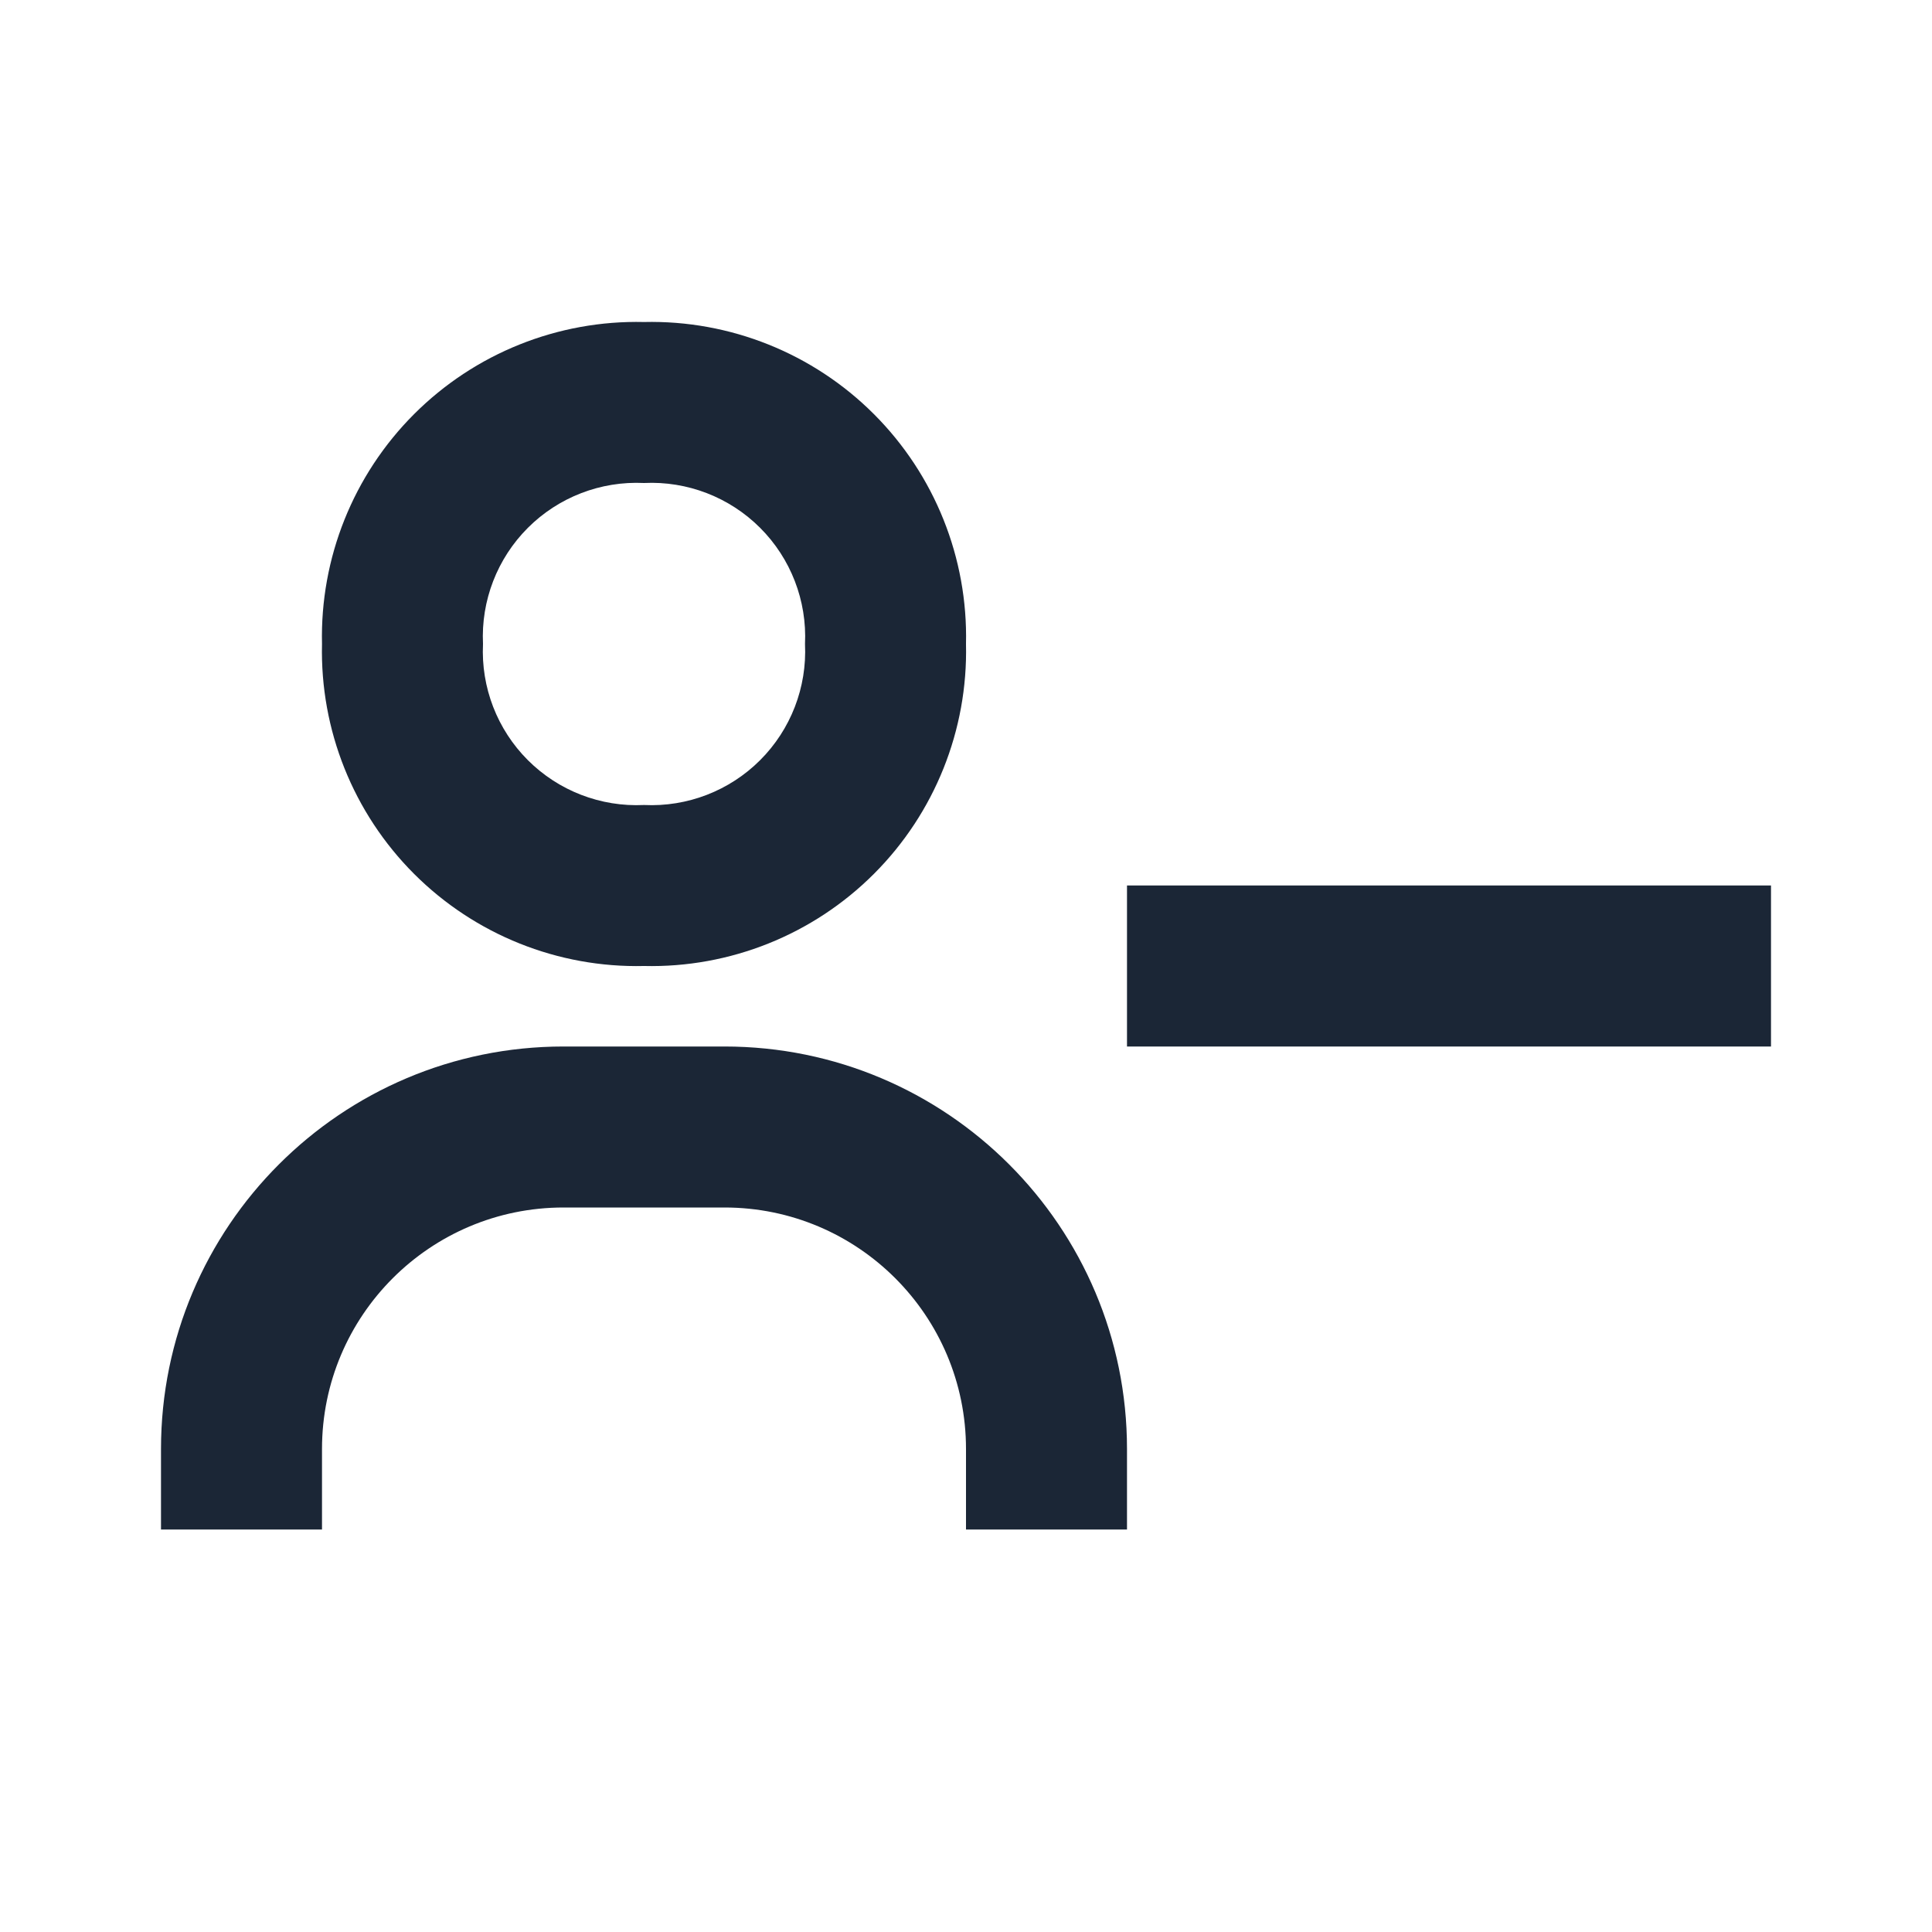
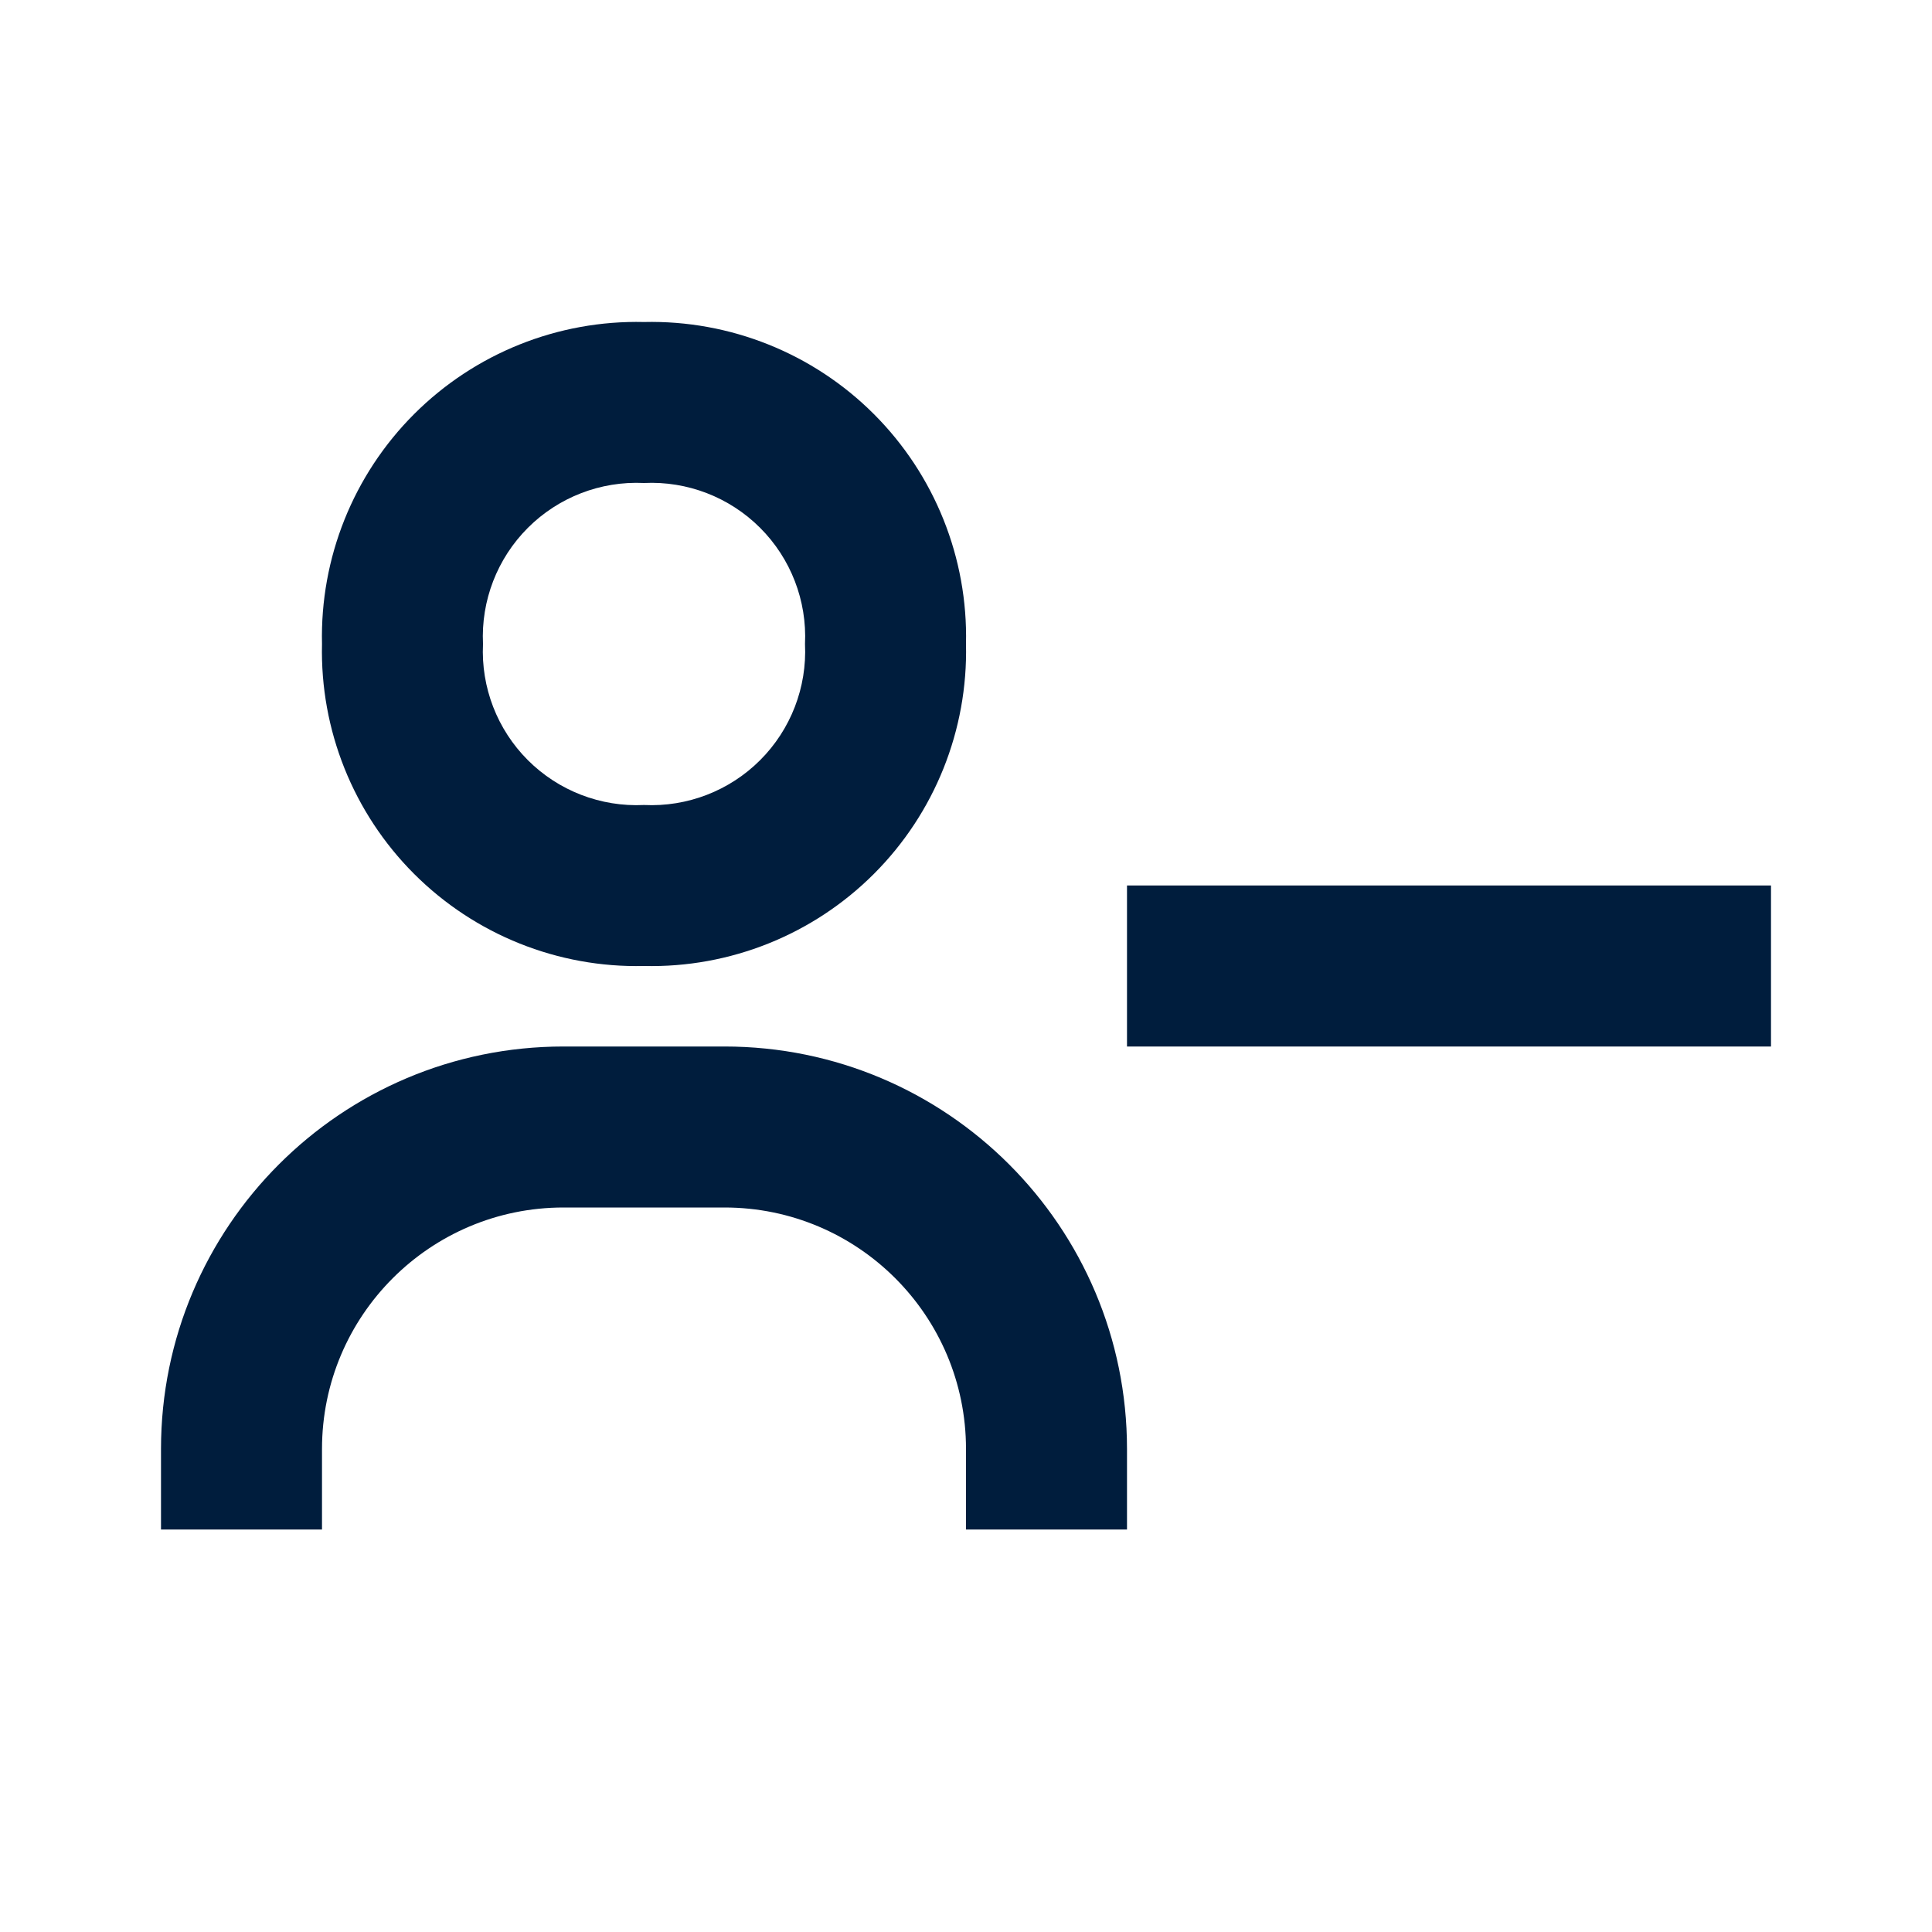
<svg xmlns="http://www.w3.org/2000/svg" width="1em" height="1em" preserveAspectRatio="xMidYMid meet" viewBox="0 0 24 24" style="-ms-transform: rotate(360deg); -webkit-transform: rotate(360deg); transform: rotate(360deg);">
-   <path d="M14 11h8v2h-8zM8 4a3.91 3.91 0 0 0-4 4a3.91 3.91 0 0 0 4 4a3.91 3.91 0 0 0 4-4a3.91 3.91 0 0 0-4-4zm0 6a1.91 1.91 0 0 1-2-2a1.91 1.91 0 0 1 2-2a1.91 1.91 0 0 1 2 2a1.91 1.91 0 0 1-2 2zm-4 8a3 3 0 0 1 3-3h2a3 3 0 0 1 3 3v1h2v-1a5 5 0 0 0-5-5H7a5 5 0 0 0-5 5v1h2z" fill="#1B2636" />
+   <path d="M14 11h8v2h-8zM8 4a3.91 3.91 0 0 0-4 4a3.91 3.91 0 0 0 4 4a3.91 3.91 0 0 0 4-4a3.91 3.91 0 0 0-4-4zm0 6a1.91 1.91 0 0 1-2-2a1.91 1.91 0 0 1 2-2a1.91 1.91 0 0 1 2 2a1.91 1.91 0 0 1-2 2zm-4 8a3 3 0 0 1 3-3h2a3 3 0 0 1 3 3v1h2v-1a5 5 0 0 0-5-5H7a5 5 0 0 0-5 5v1h2z" fill="#001D3D" />
</svg>
